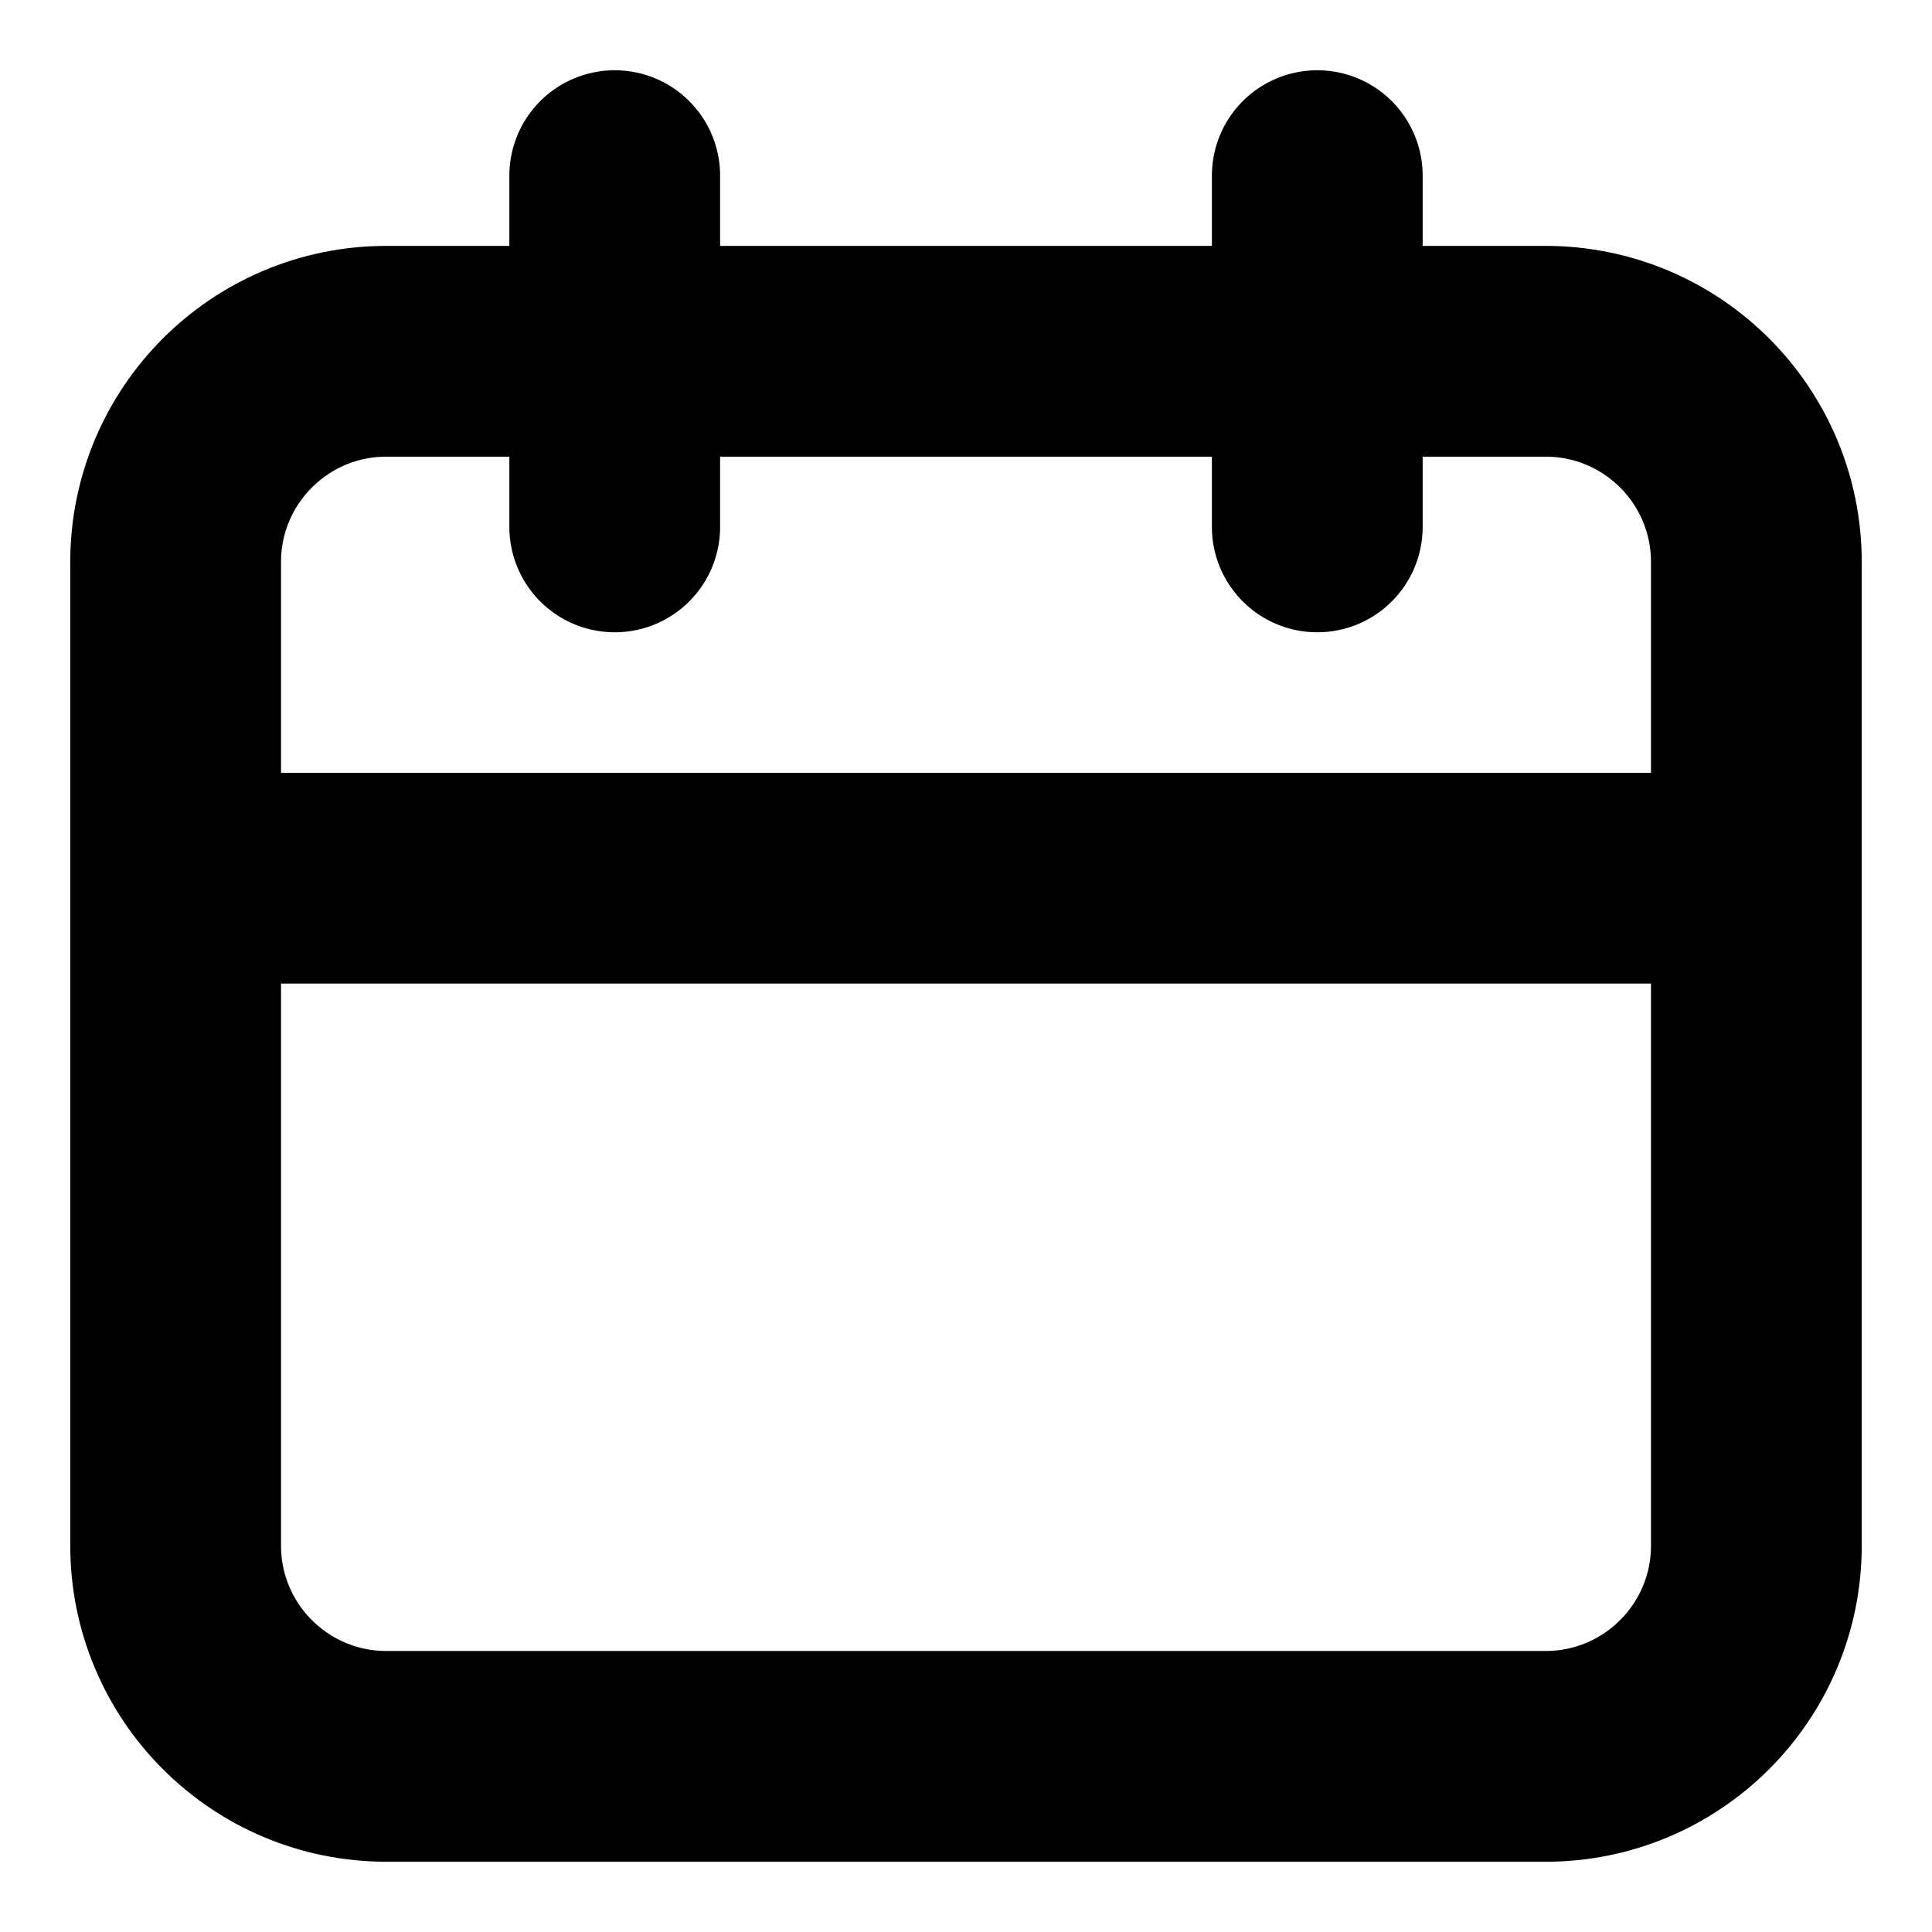
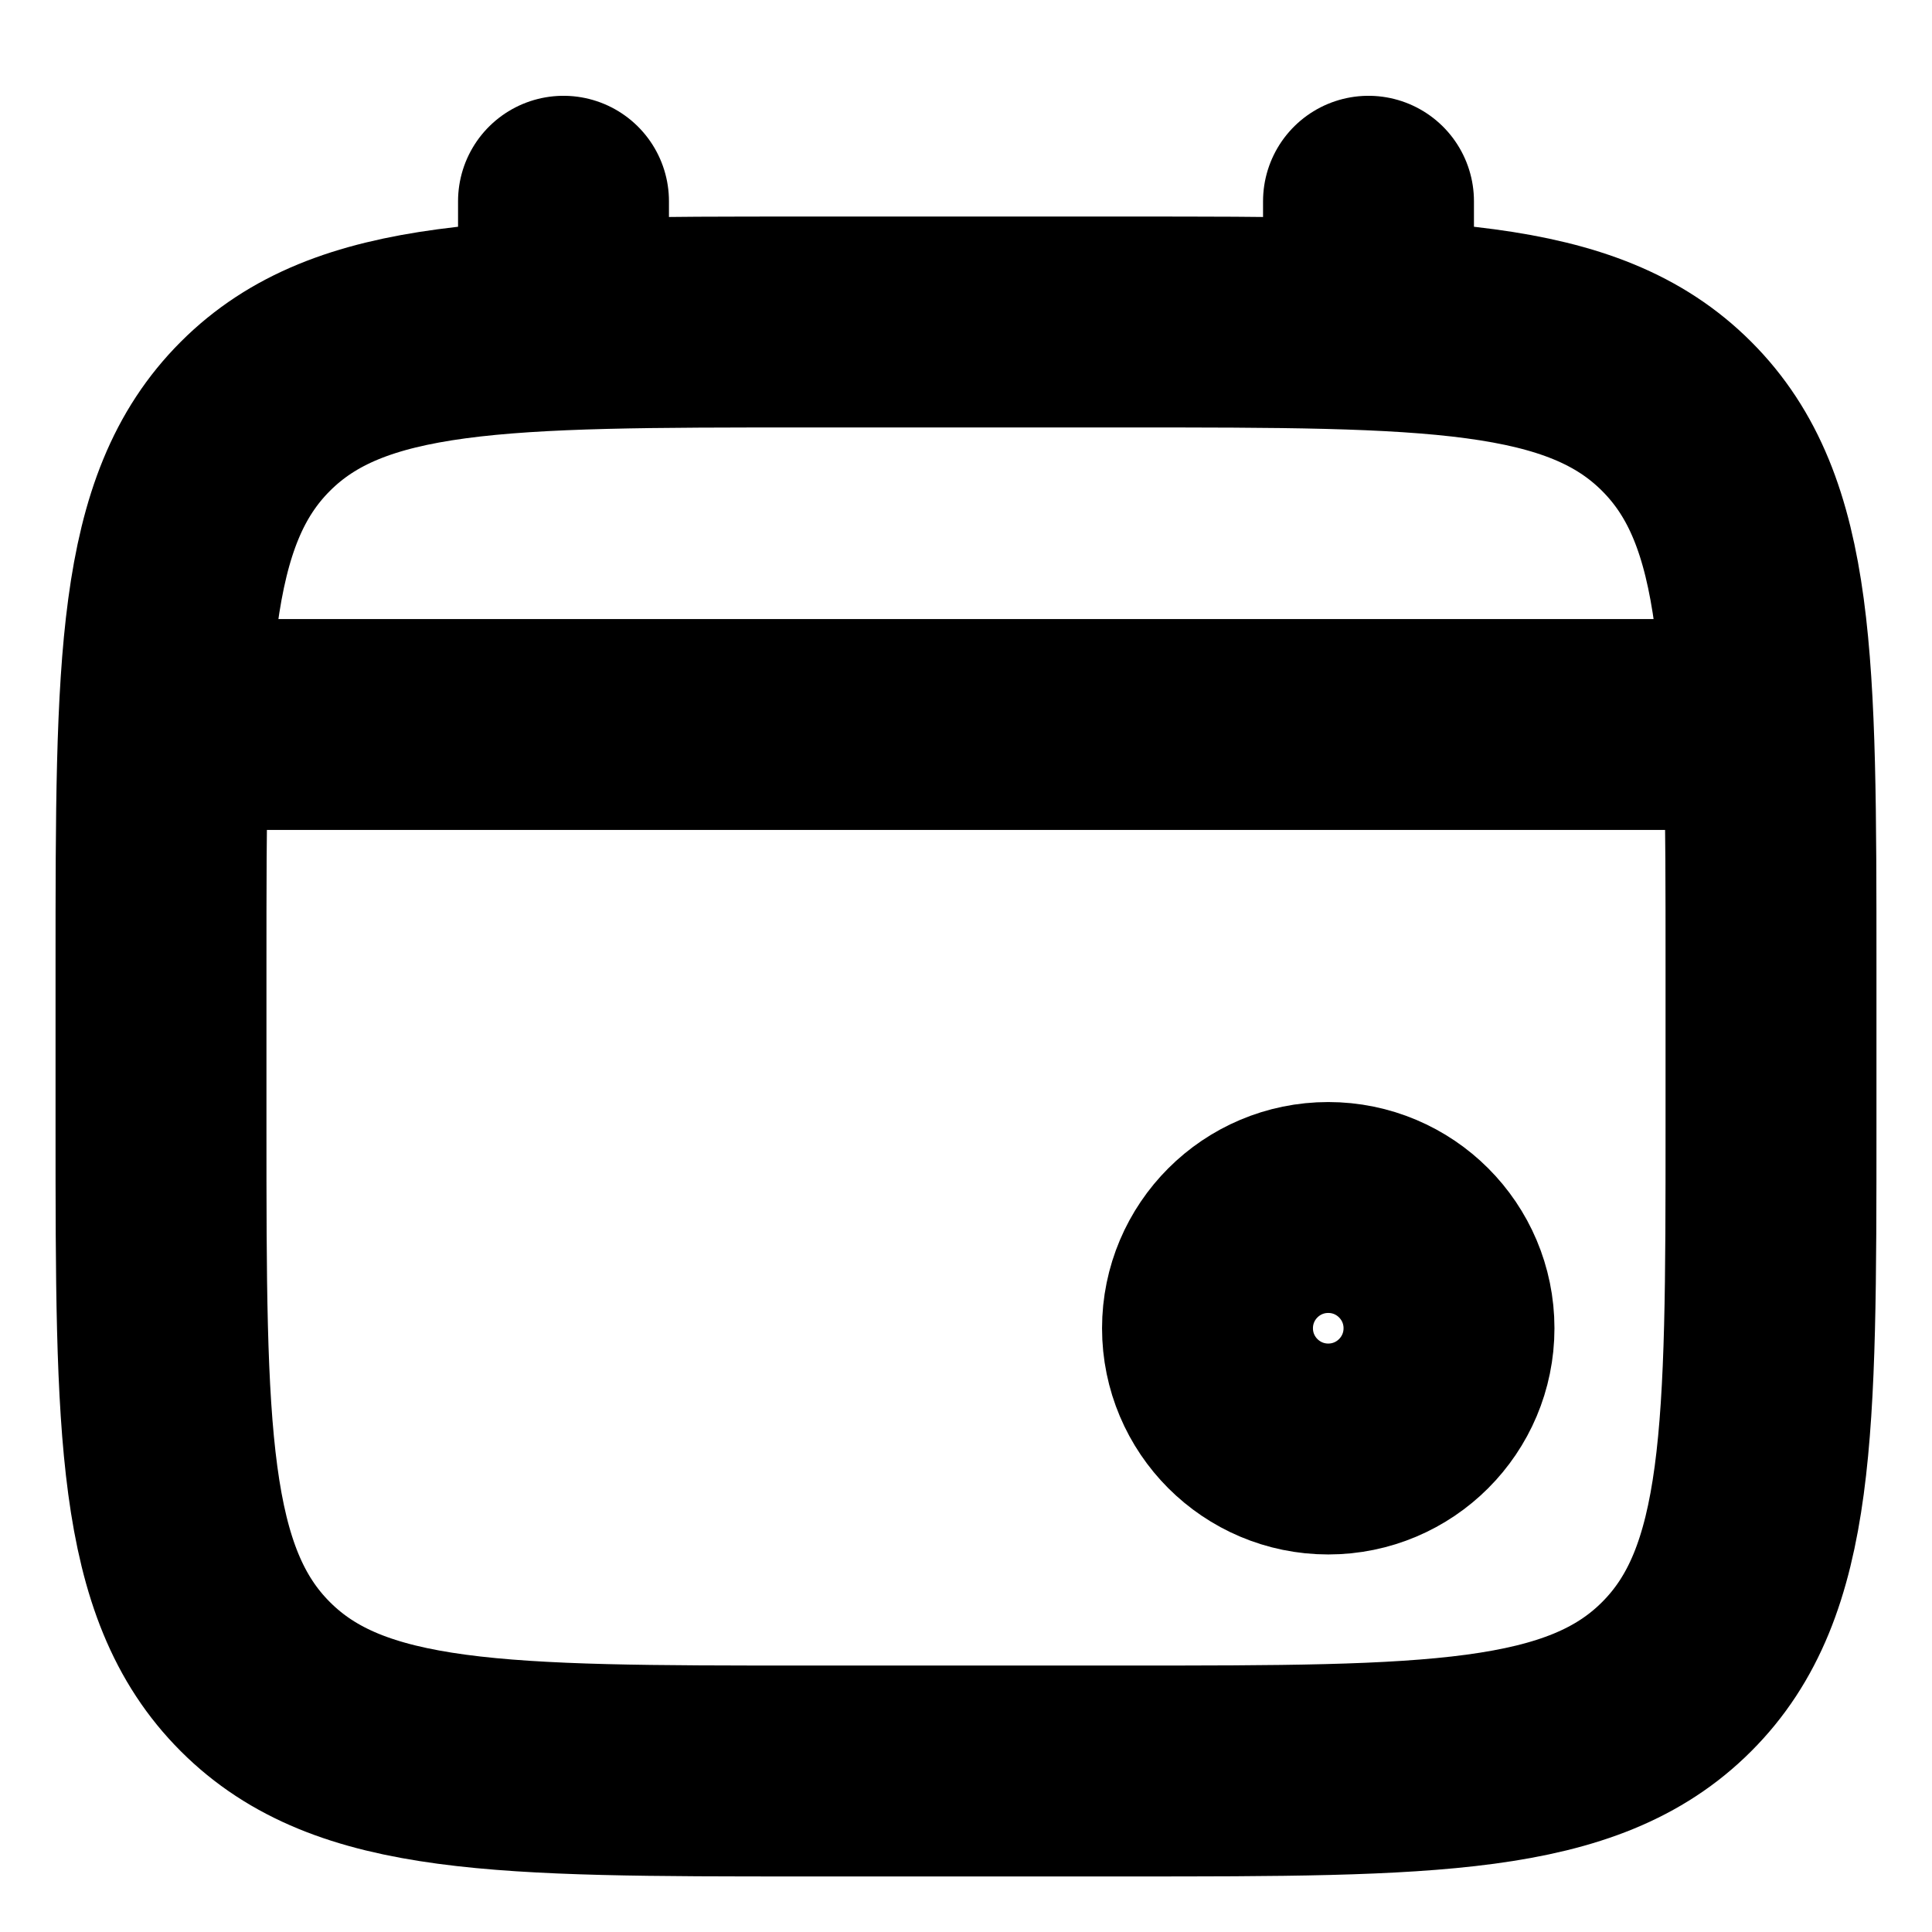
- <svg width="11" height="11" viewBox="0 0 11 11" fill="none">
-   <rect x="1" y="2" width="9" height="8" rx="1.2" stroke="currentColor" stroke-width="1.2" />
-   <line x1="1" y1="5" x2="10" y2="5" stroke="currentColor" stroke-width="1.2" />
-   <line x1="3.5" y1="1" x2="3.5" y2="3" stroke="currentColor" stroke-width="1.2" stroke-linecap="round" />
-   <line x1="7.5" y1="1" x2="7.5" y2="3" stroke="currentColor" stroke-width="1.2" stroke-linecap="round" />
+ <svg width="11" height="11" viewBox="0 0 24 24" fill="none">
+   <g fill="none" stroke="currentColor" stroke-width="2.62">
+     <path d="M2 12C2 8.229 2 6.343 3.172 5.172C4.343 4 6.229 4 10 4H14C17.771 4 19.657 4 20.828 5.172C22 6.343 22 8.229 22 12V14C22 17.771 22 19.657 20.828 20.828C19.657 22 17.771 22 14 22H10C6.229 22 4.343 22 3.172 20.828C2 19.657 2 17.771 2 14V12Z" />
+     <path stroke-linecap="round" d="M7 4V2.5" />
+     <path stroke-linecap="round" d="M17 4V2.5" />
+     <circle cx="16.5" cy="16.5" r="1.5" />
+     <path stroke-linecap="round" d="M2.5 9H21.5" />
+   </g>
</svg>
